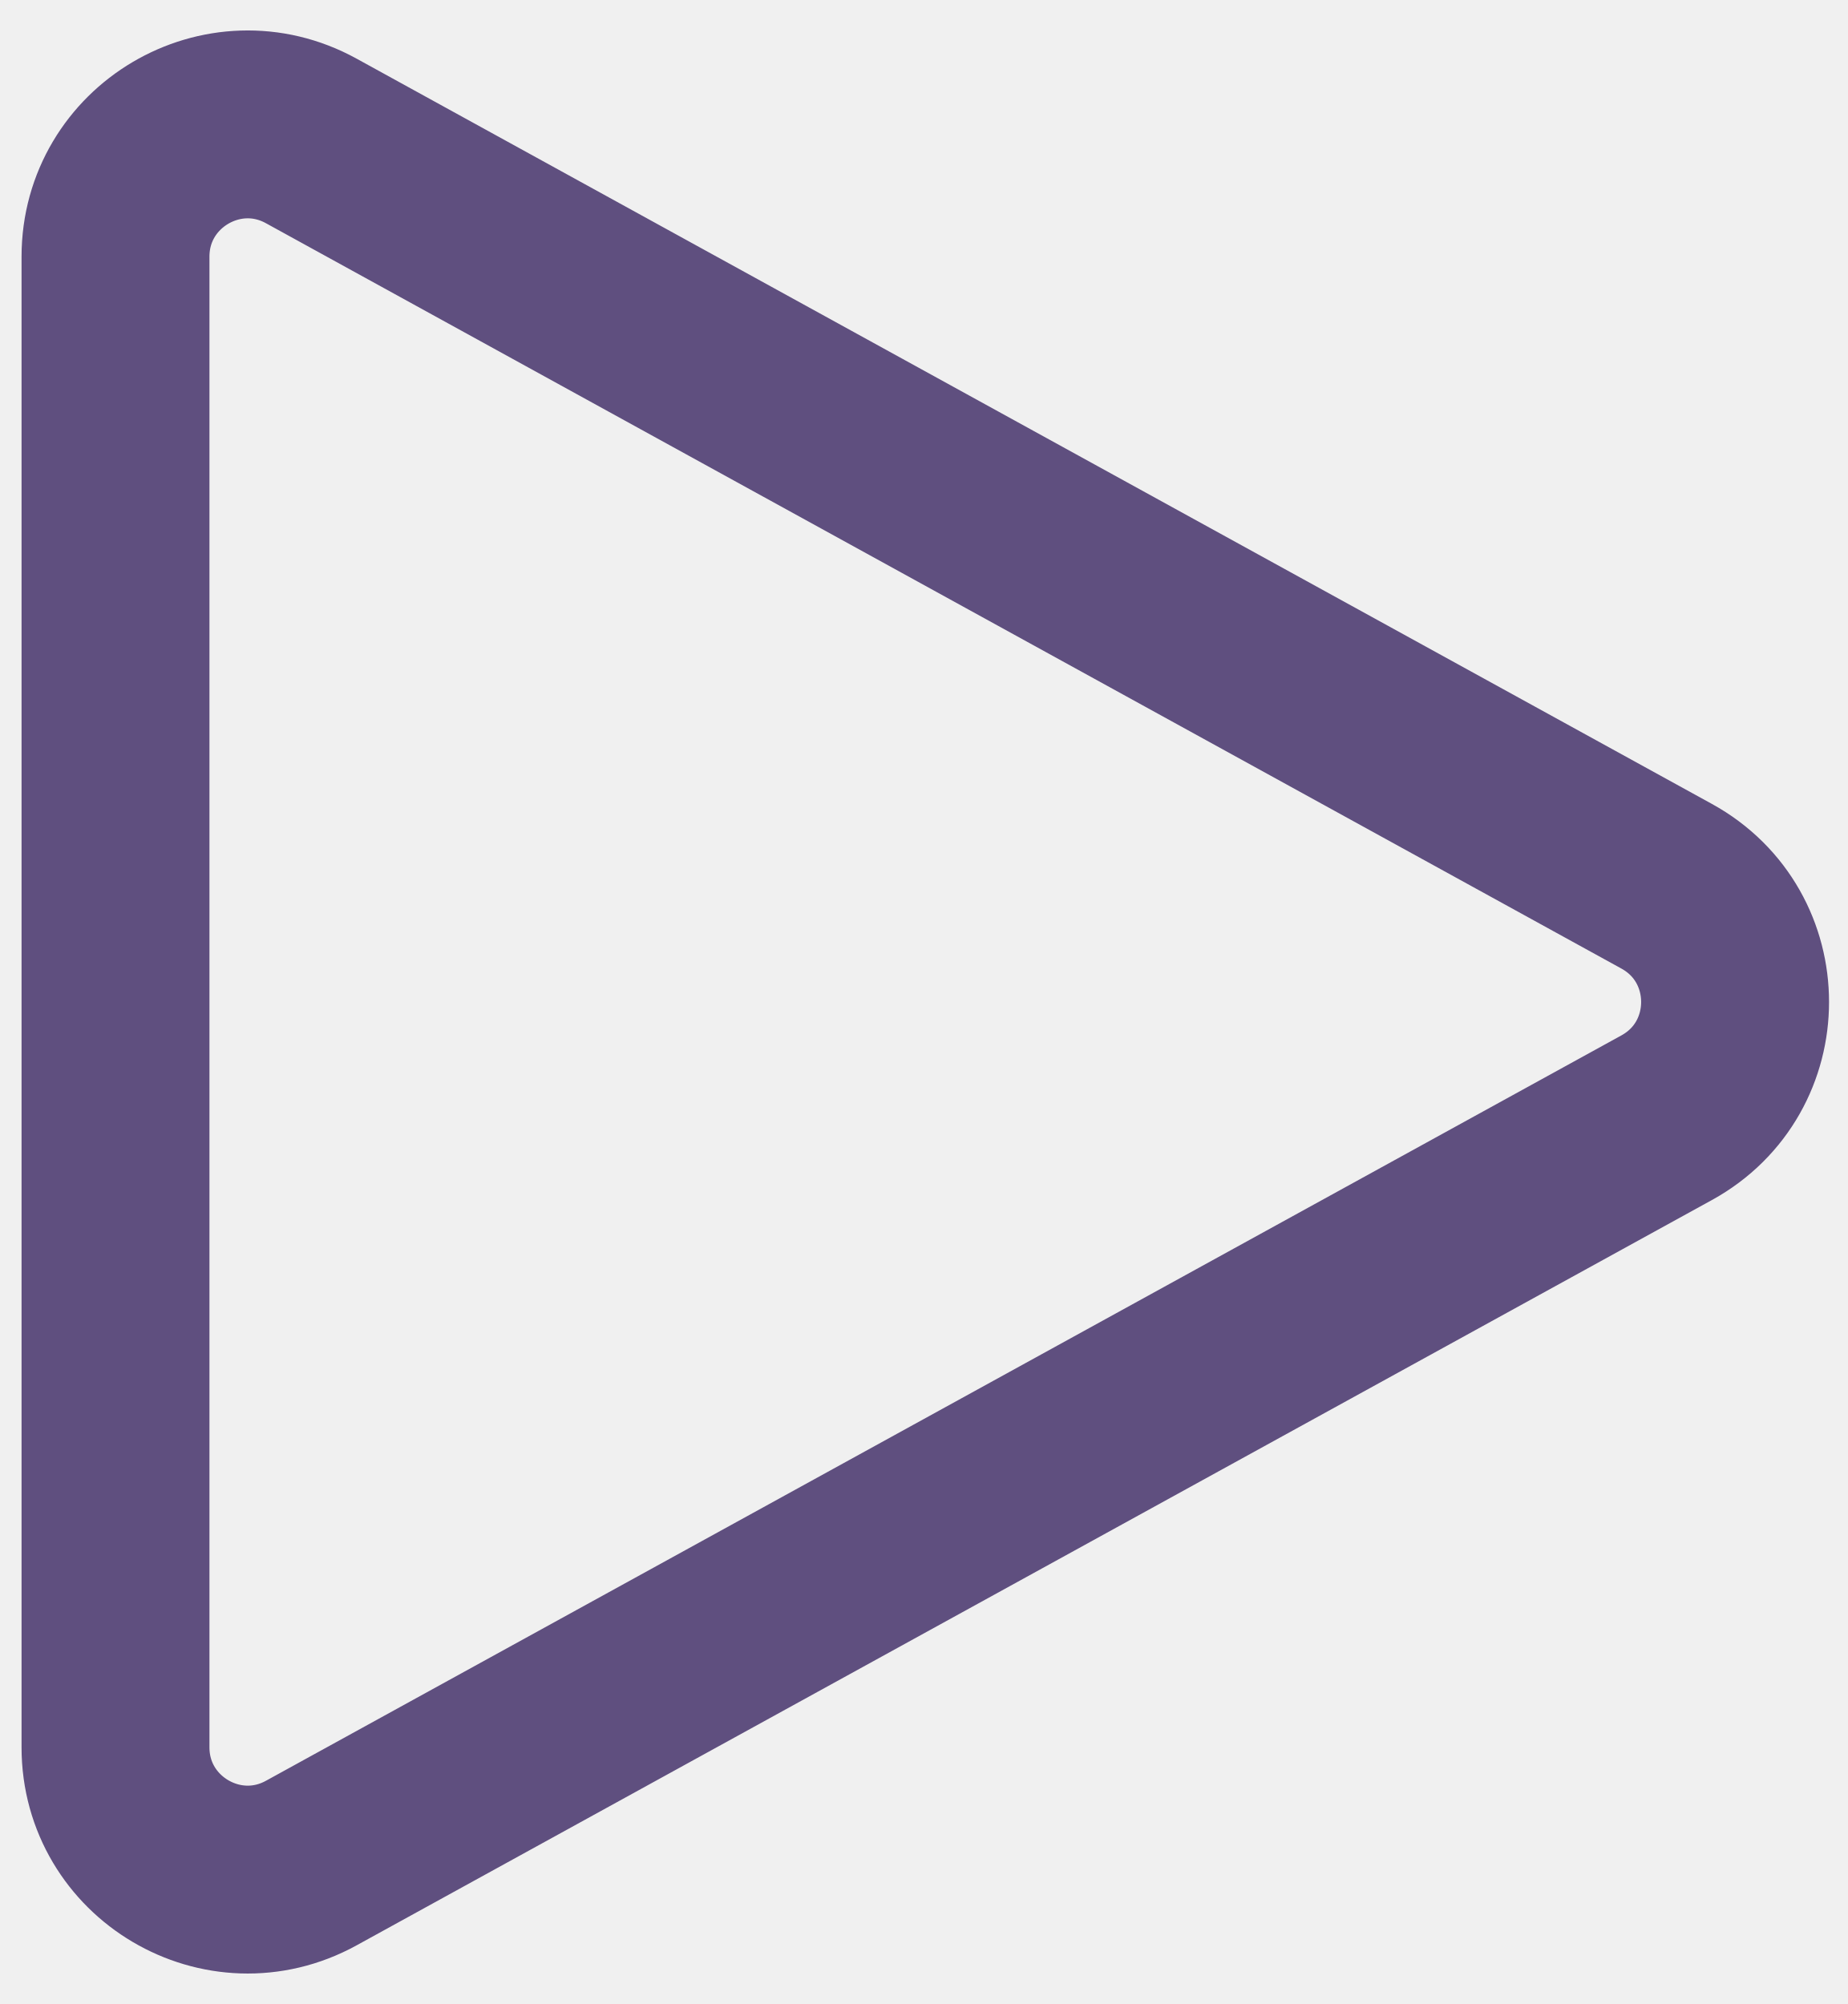
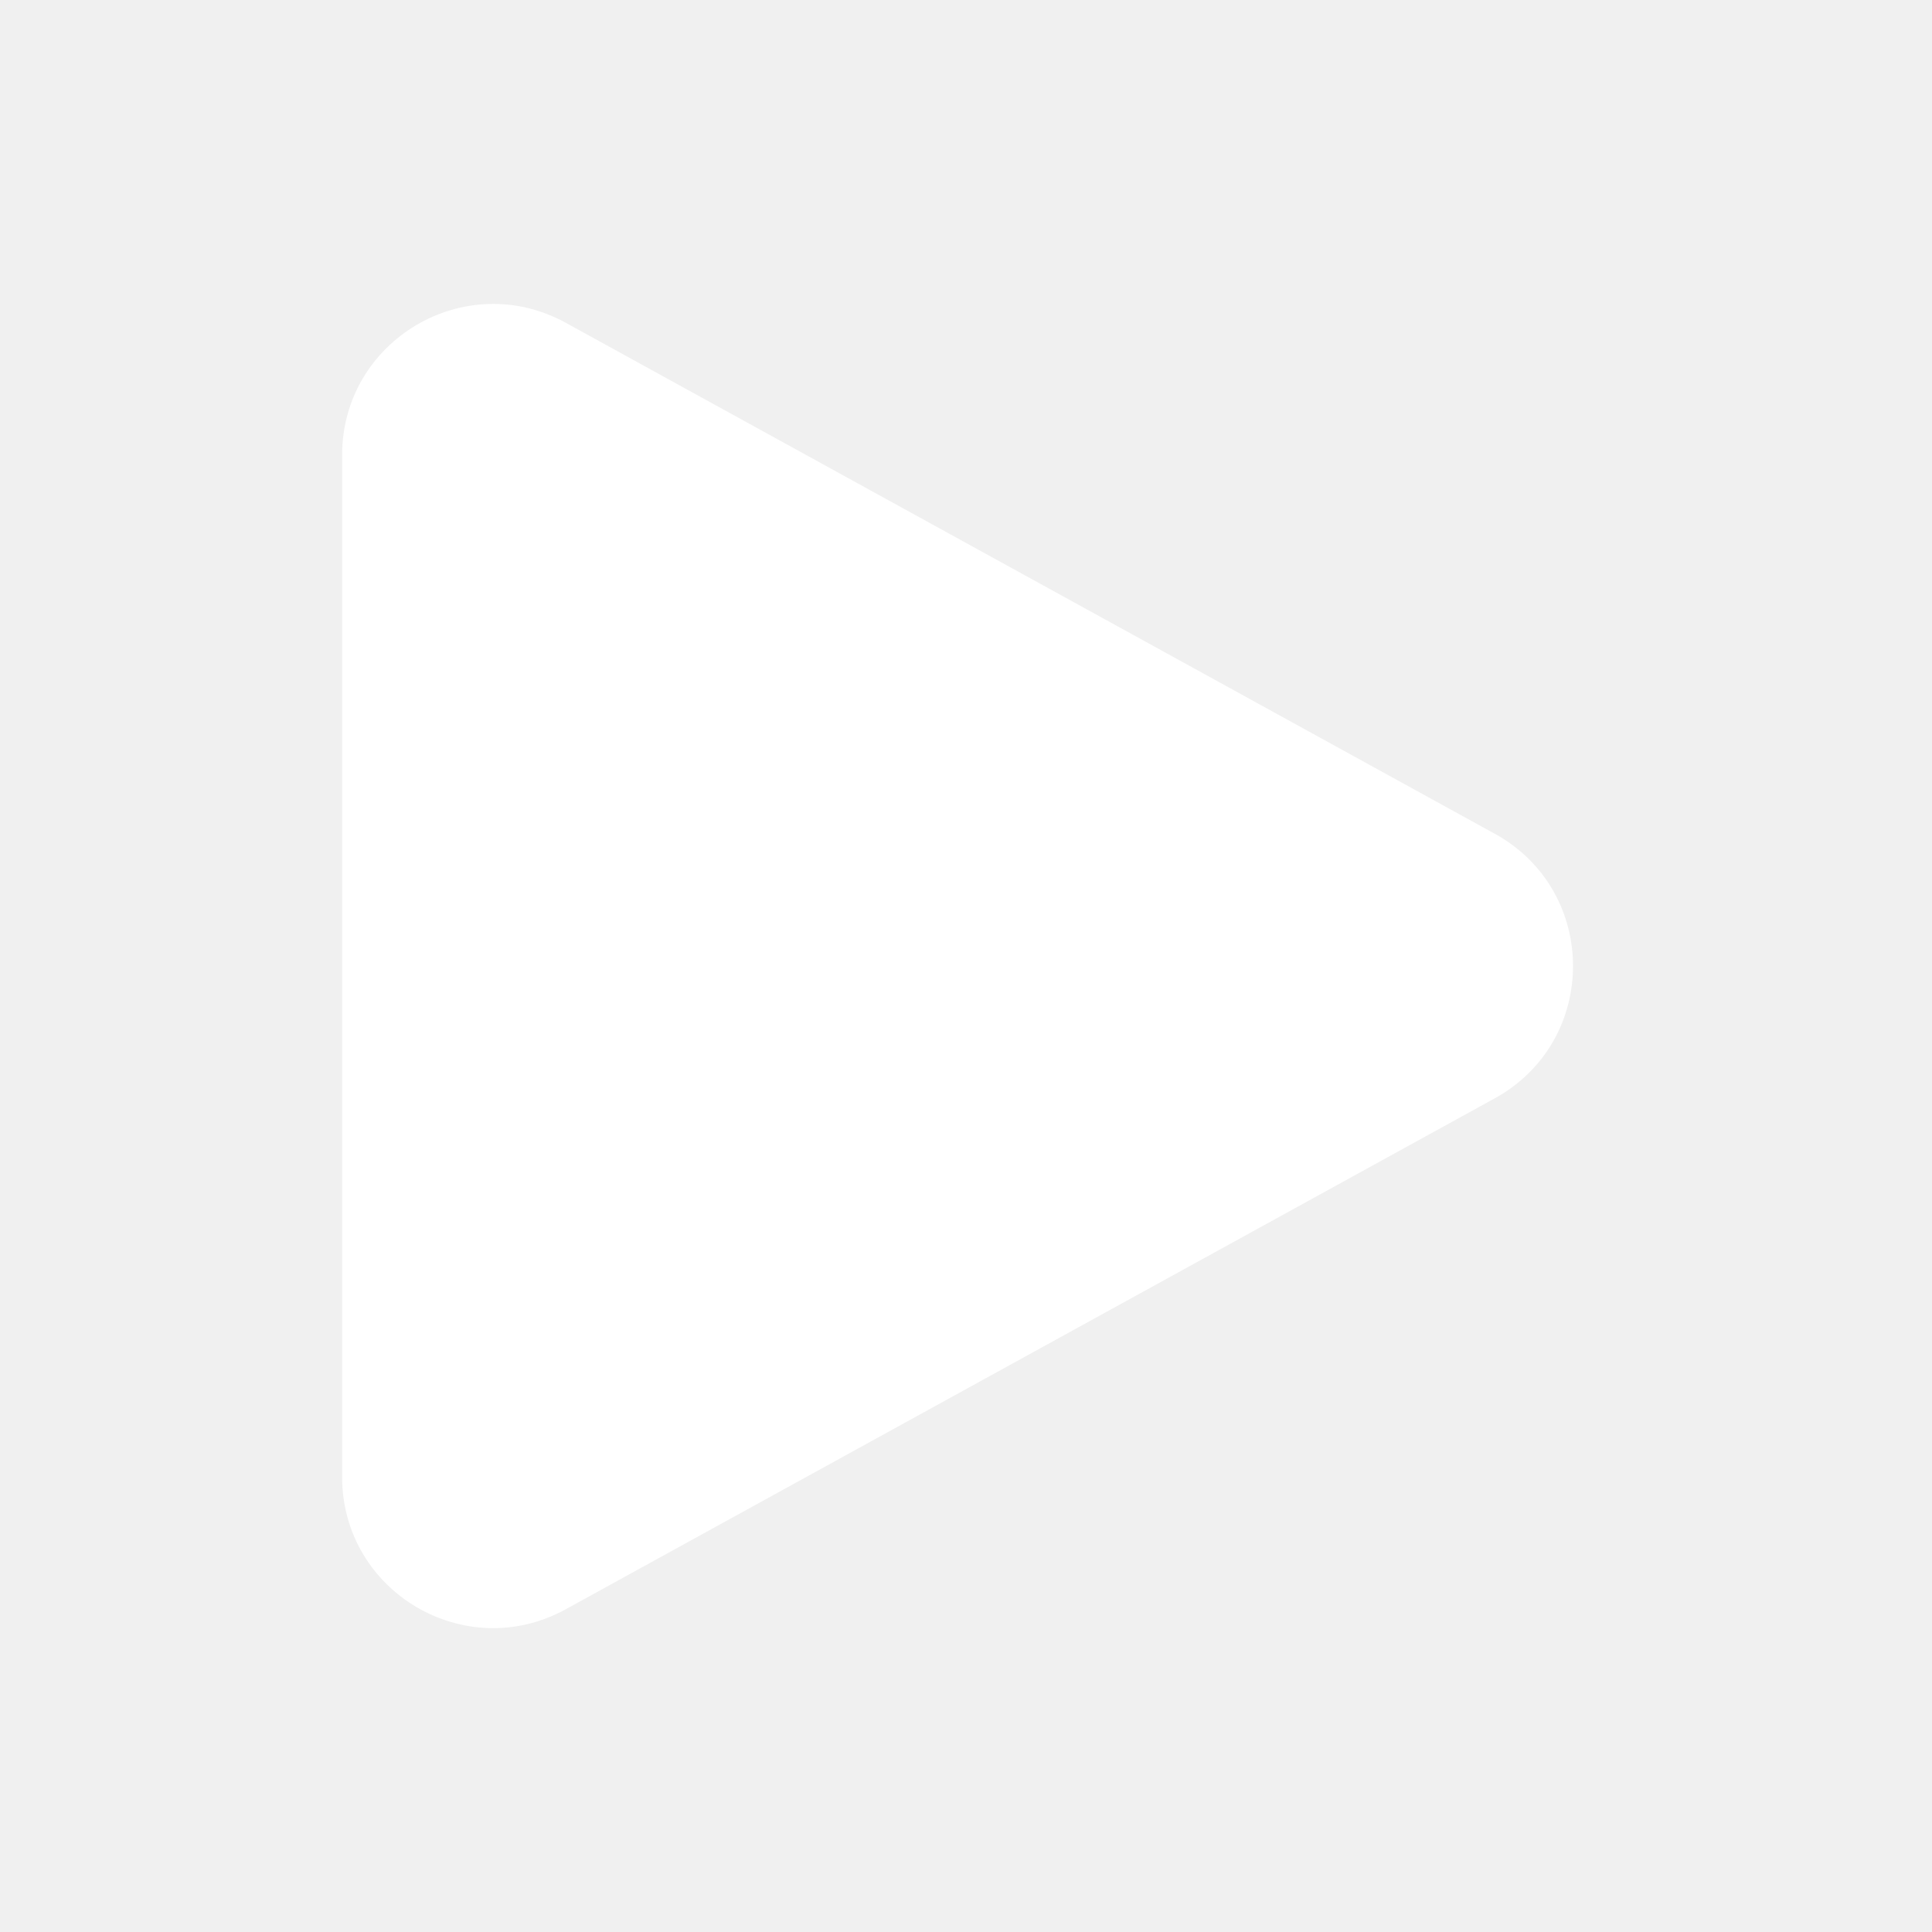
- <svg xmlns="http://www.w3.org/2000/svg" width="59" height="64" viewBox="0 0 59 64" fill="none">
-   <path d="M3.688 8.197C3.688 4.989 7.128 2.954 9.939 4.501L53.217 28.303C56.131 29.906 56.131 34.094 53.217 35.696L9.939 59.499C7.128 61.045 3.688 59.011 3.688 55.802V8.197Z" stroke="#5F4F7F" stroke-width="6" stroke-linecap="round" stroke-linejoin="round" />
+ <svg xmlns="http://www.w3.org/2000/svg" width="48" height="48" viewBox="0 0 48 48" fill="none">
+   <path fill-rule="evenodd" clip-rule="evenodd" d="M8.5 11.306C8.5 8.454 11.558 6.646 14.057 8.02L37.138 20.715C39.729 22.14 39.729 25.862 37.138 27.287L14.057 39.981C11.558 41.356 8.5 39.548 8.5 36.695V11.306Z" fill="white" />
</svg>
